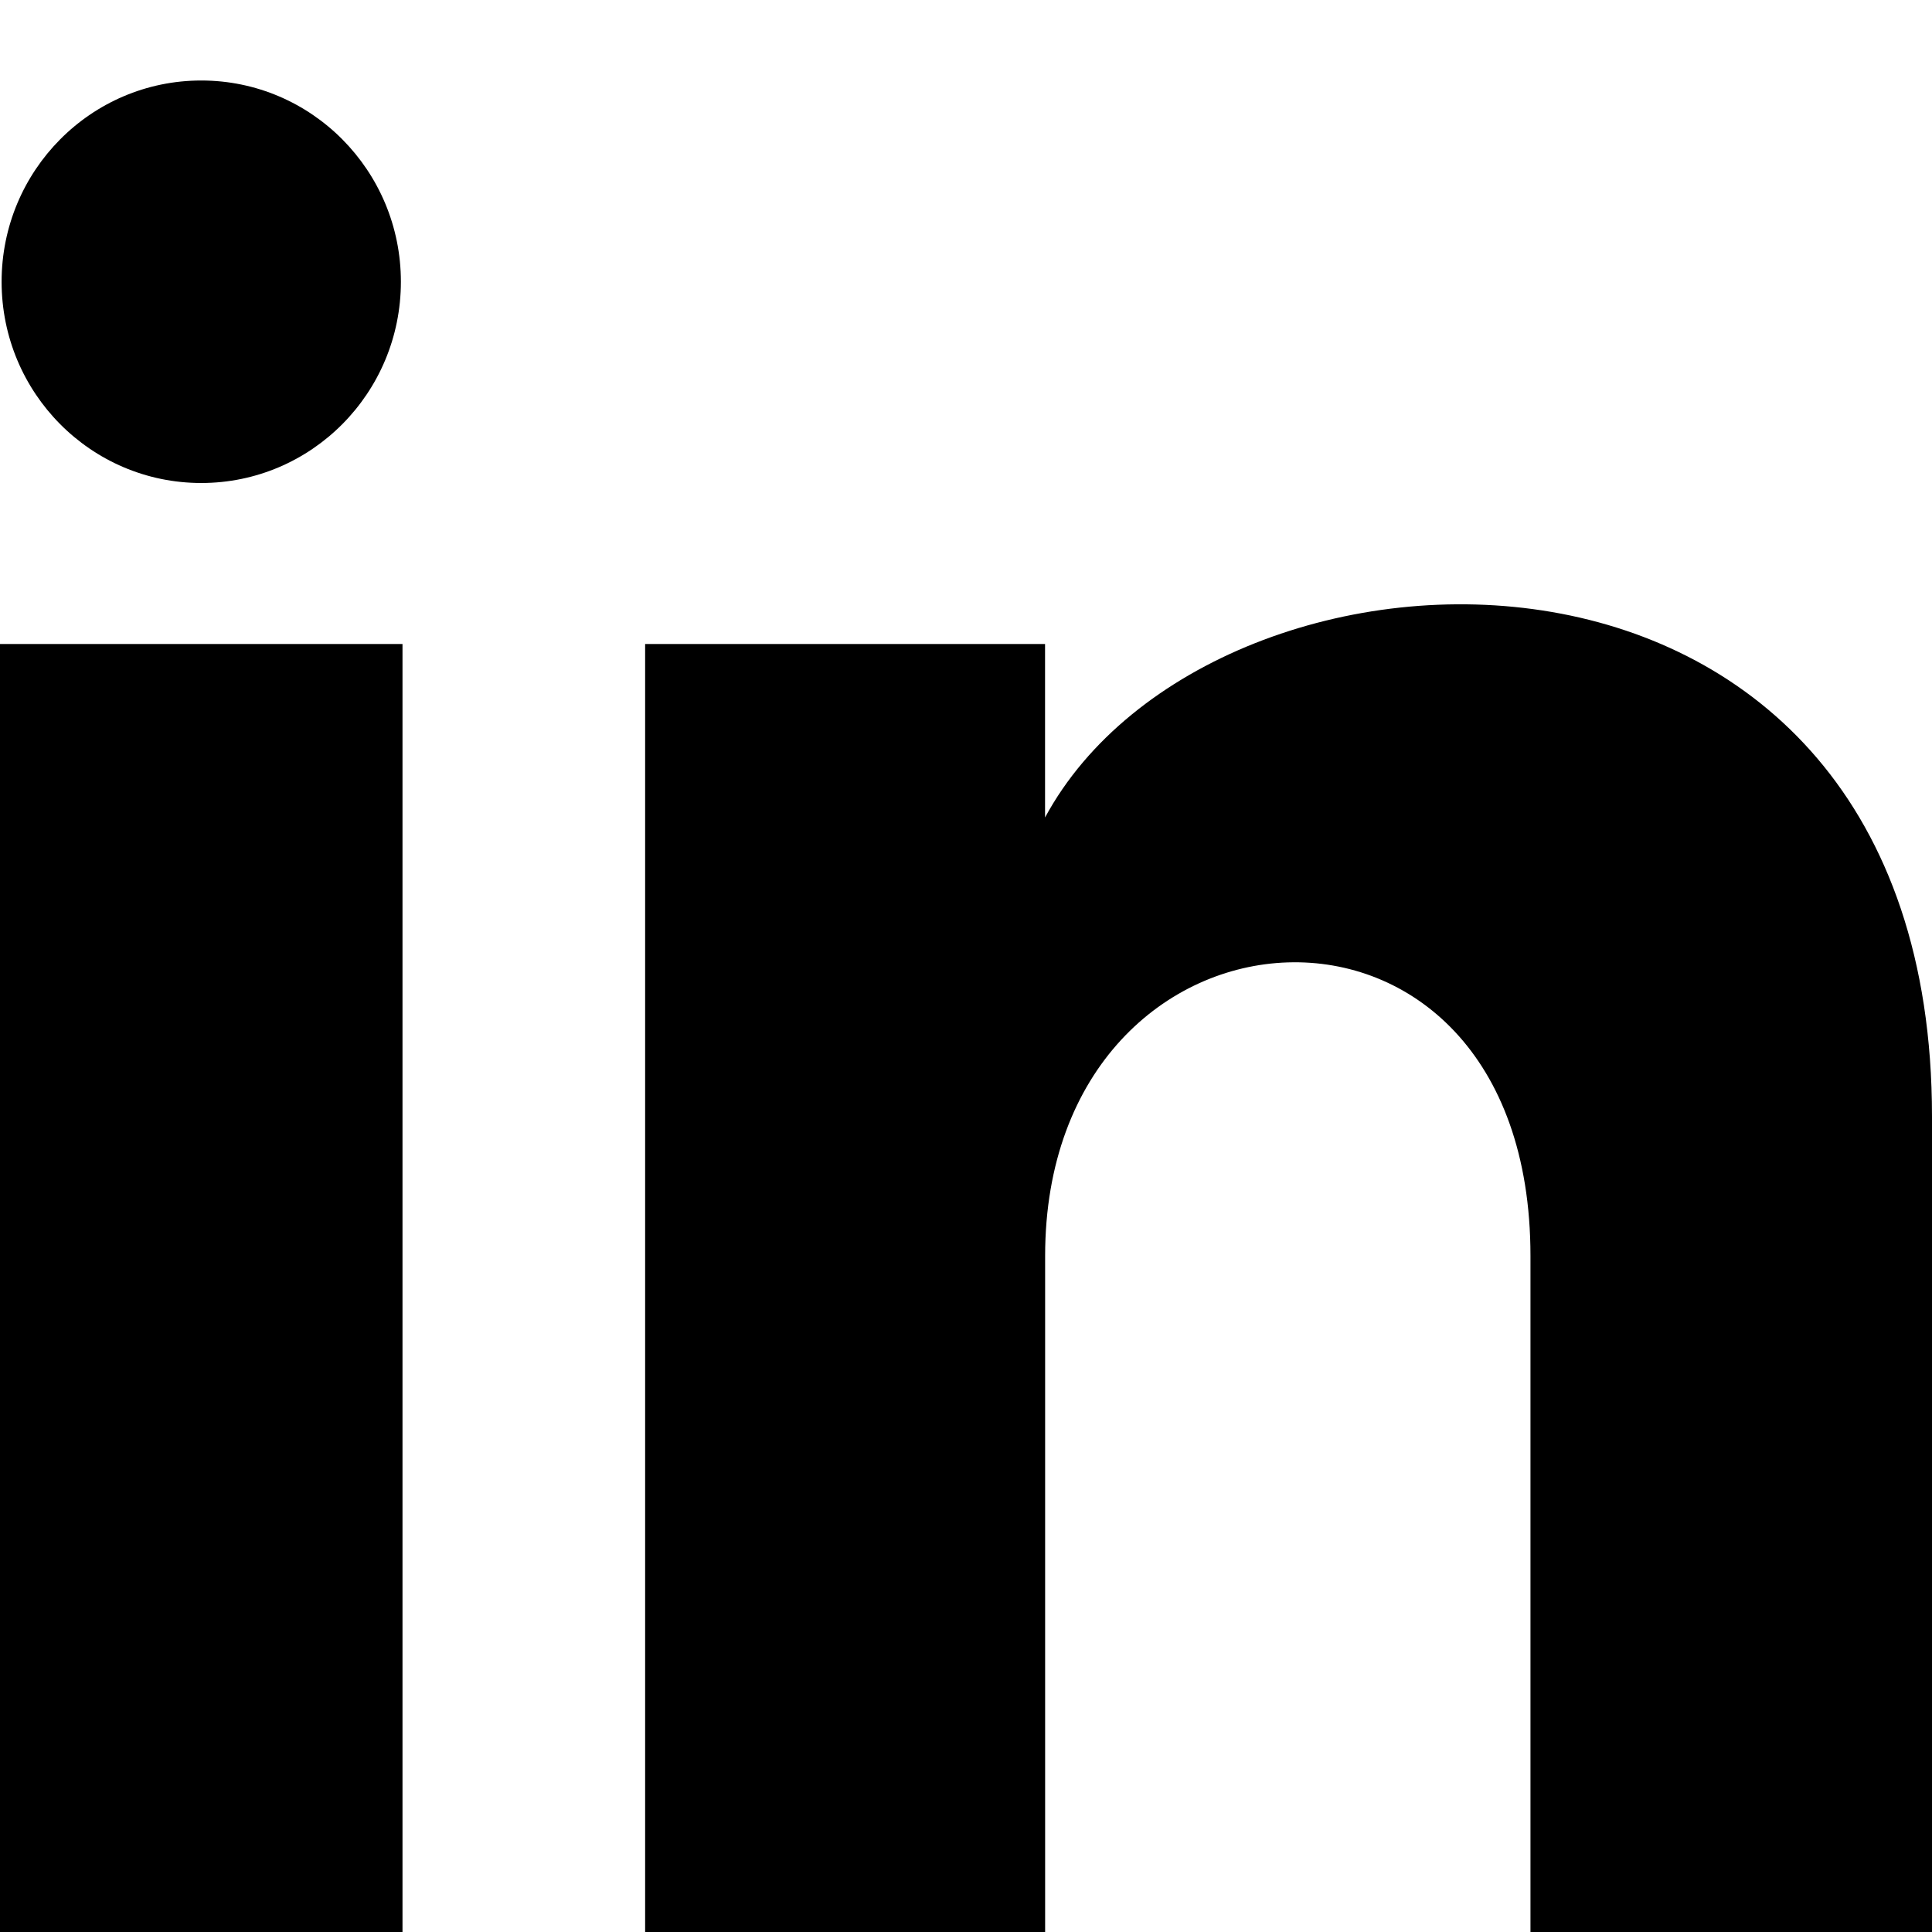
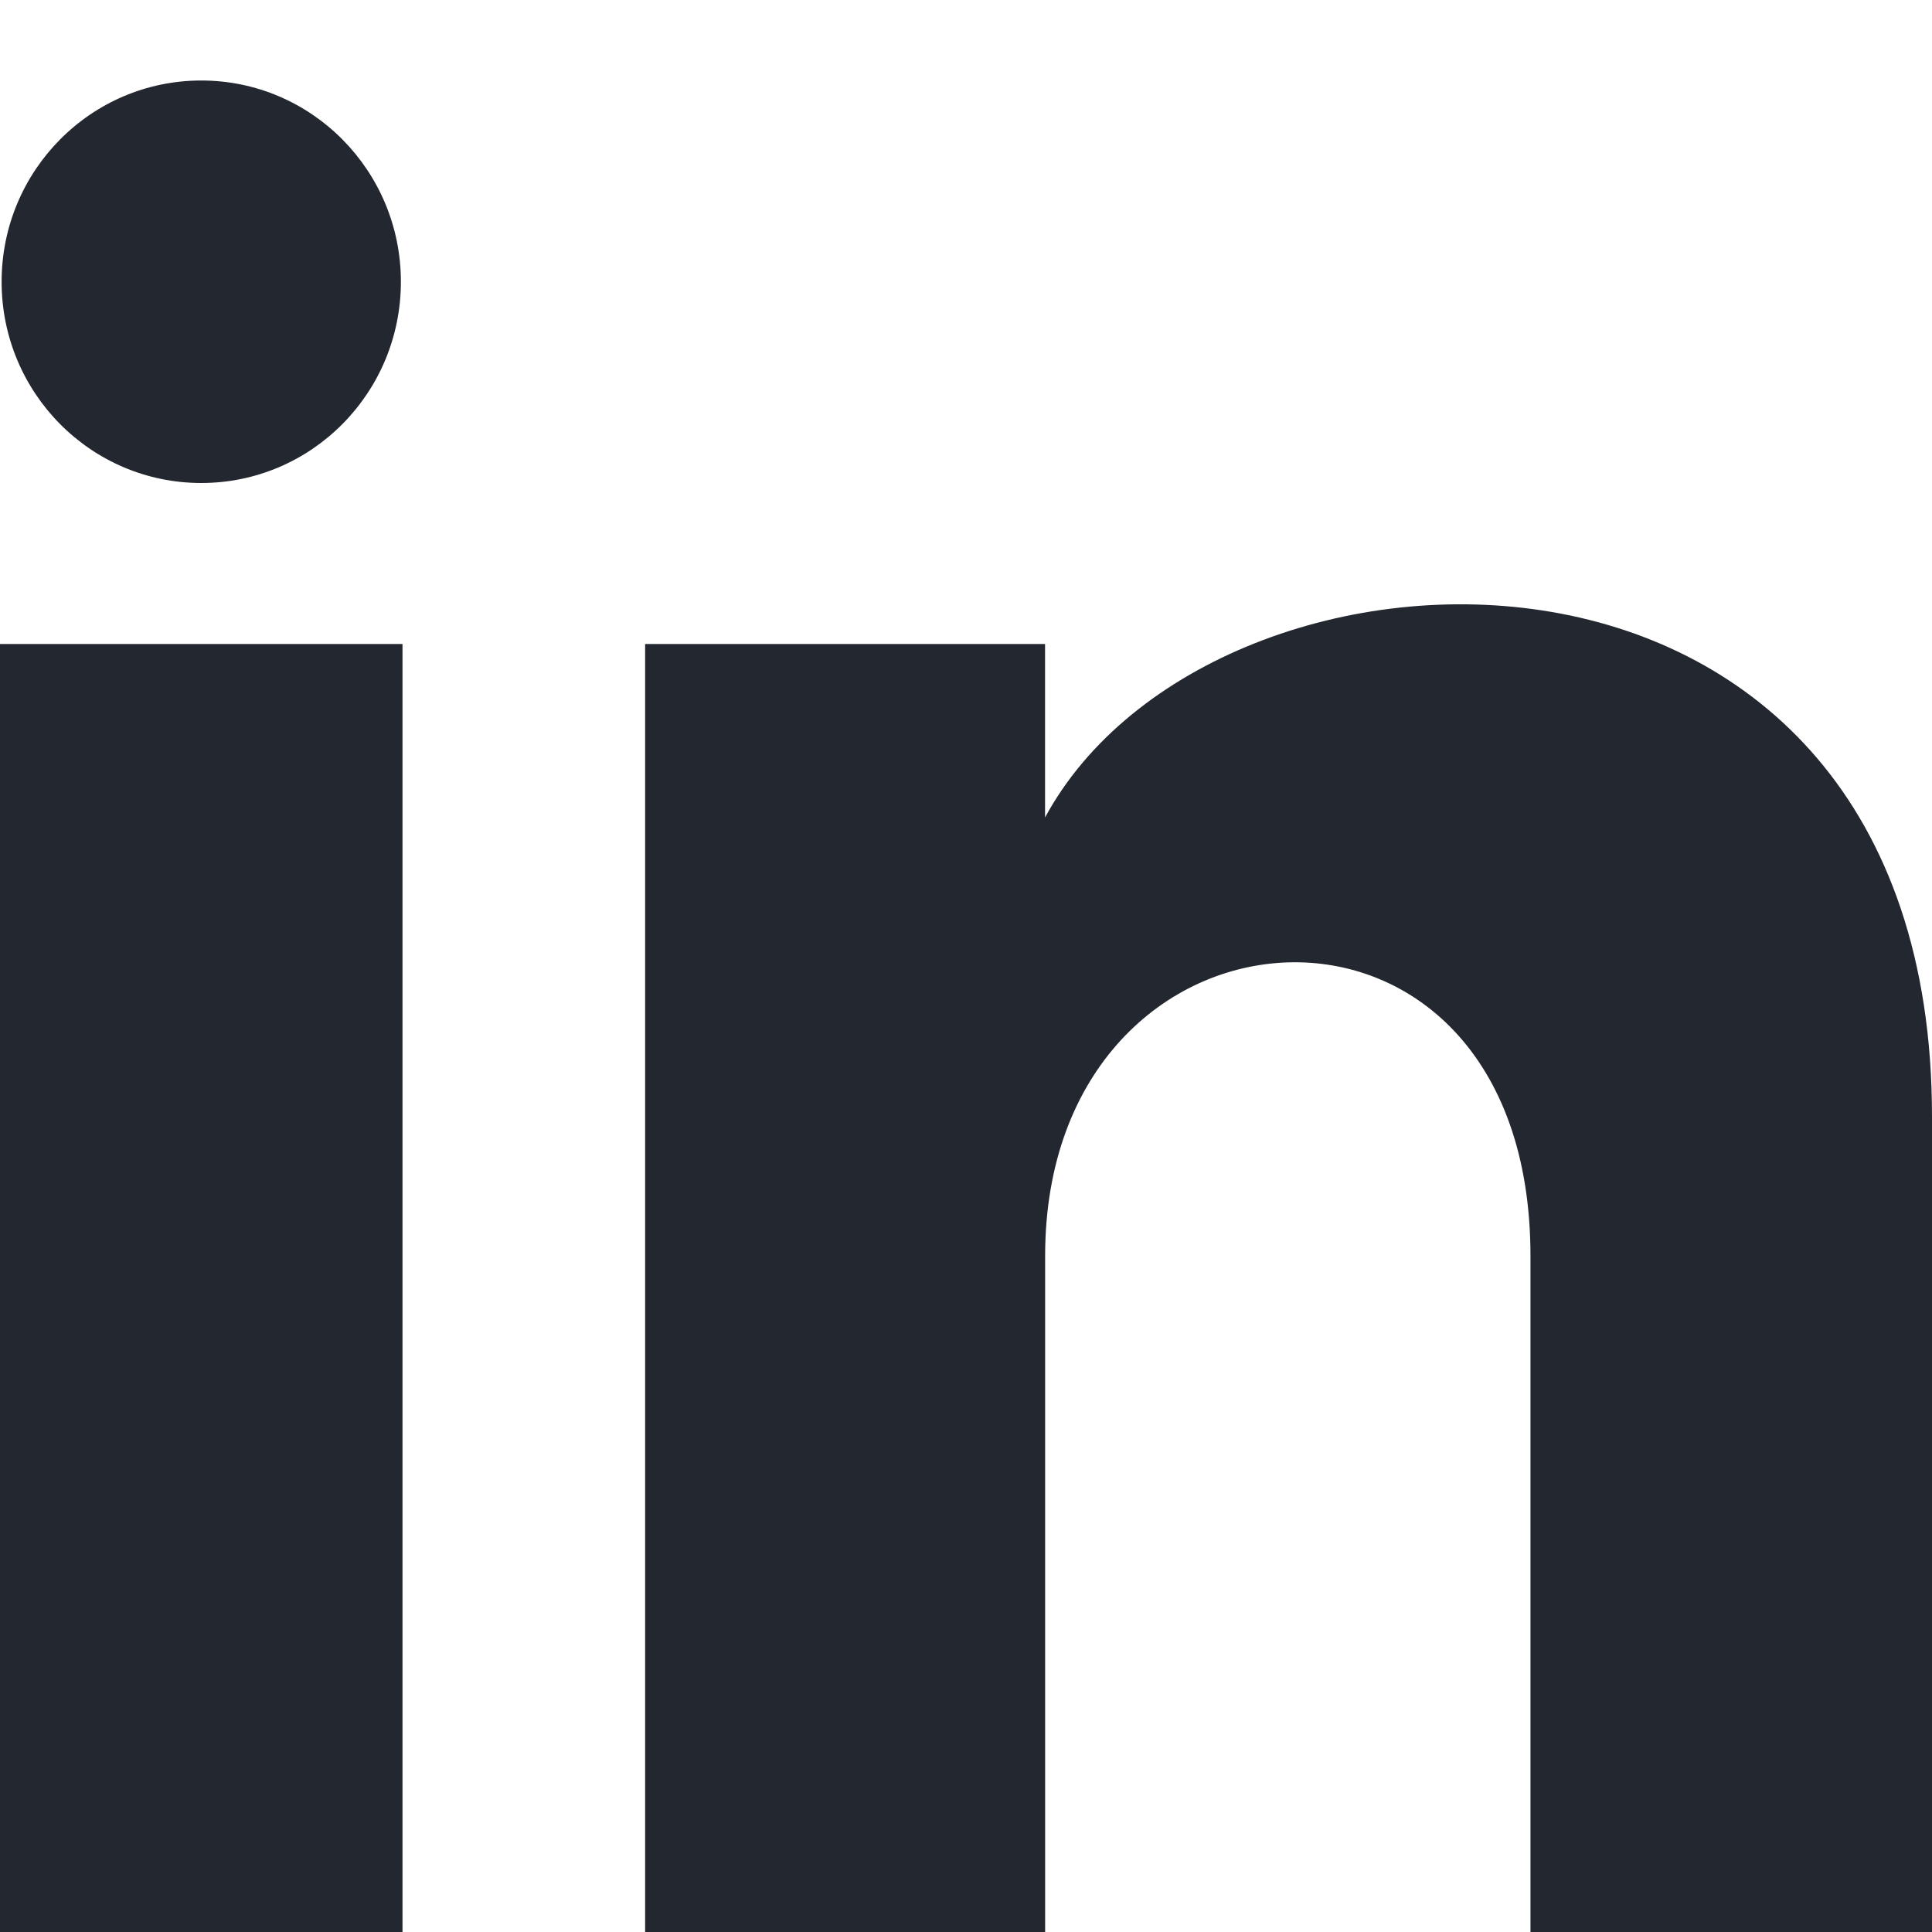
- <svg xmlns="http://www.w3.org/2000/svg" width="24" height="24" viewBox="0 0 24 24">
+ <svg xmlns="http://www.w3.org/2000/svg" width="24" height="24" viewBox="0 0 24 24" fill="#23272f">
  <path d="M4.98 3.5c0 1.381-1.11 2.5-2.48 2.5s-2.48-1.119-2.48-2.5c0-1.38 1.11-2.5 2.48-2.5s2.48 1.12 2.48 2.5zm.02 4.5h-5v16h5v-16zm7.982 0h-4.968v16h4.969v-8.399c0-4.67 6.029-5.052 6.029 0v8.399h4.988v-10.131c0-7.88-8.922-7.593-11.018-3.714v-2.155z" />
</svg>
